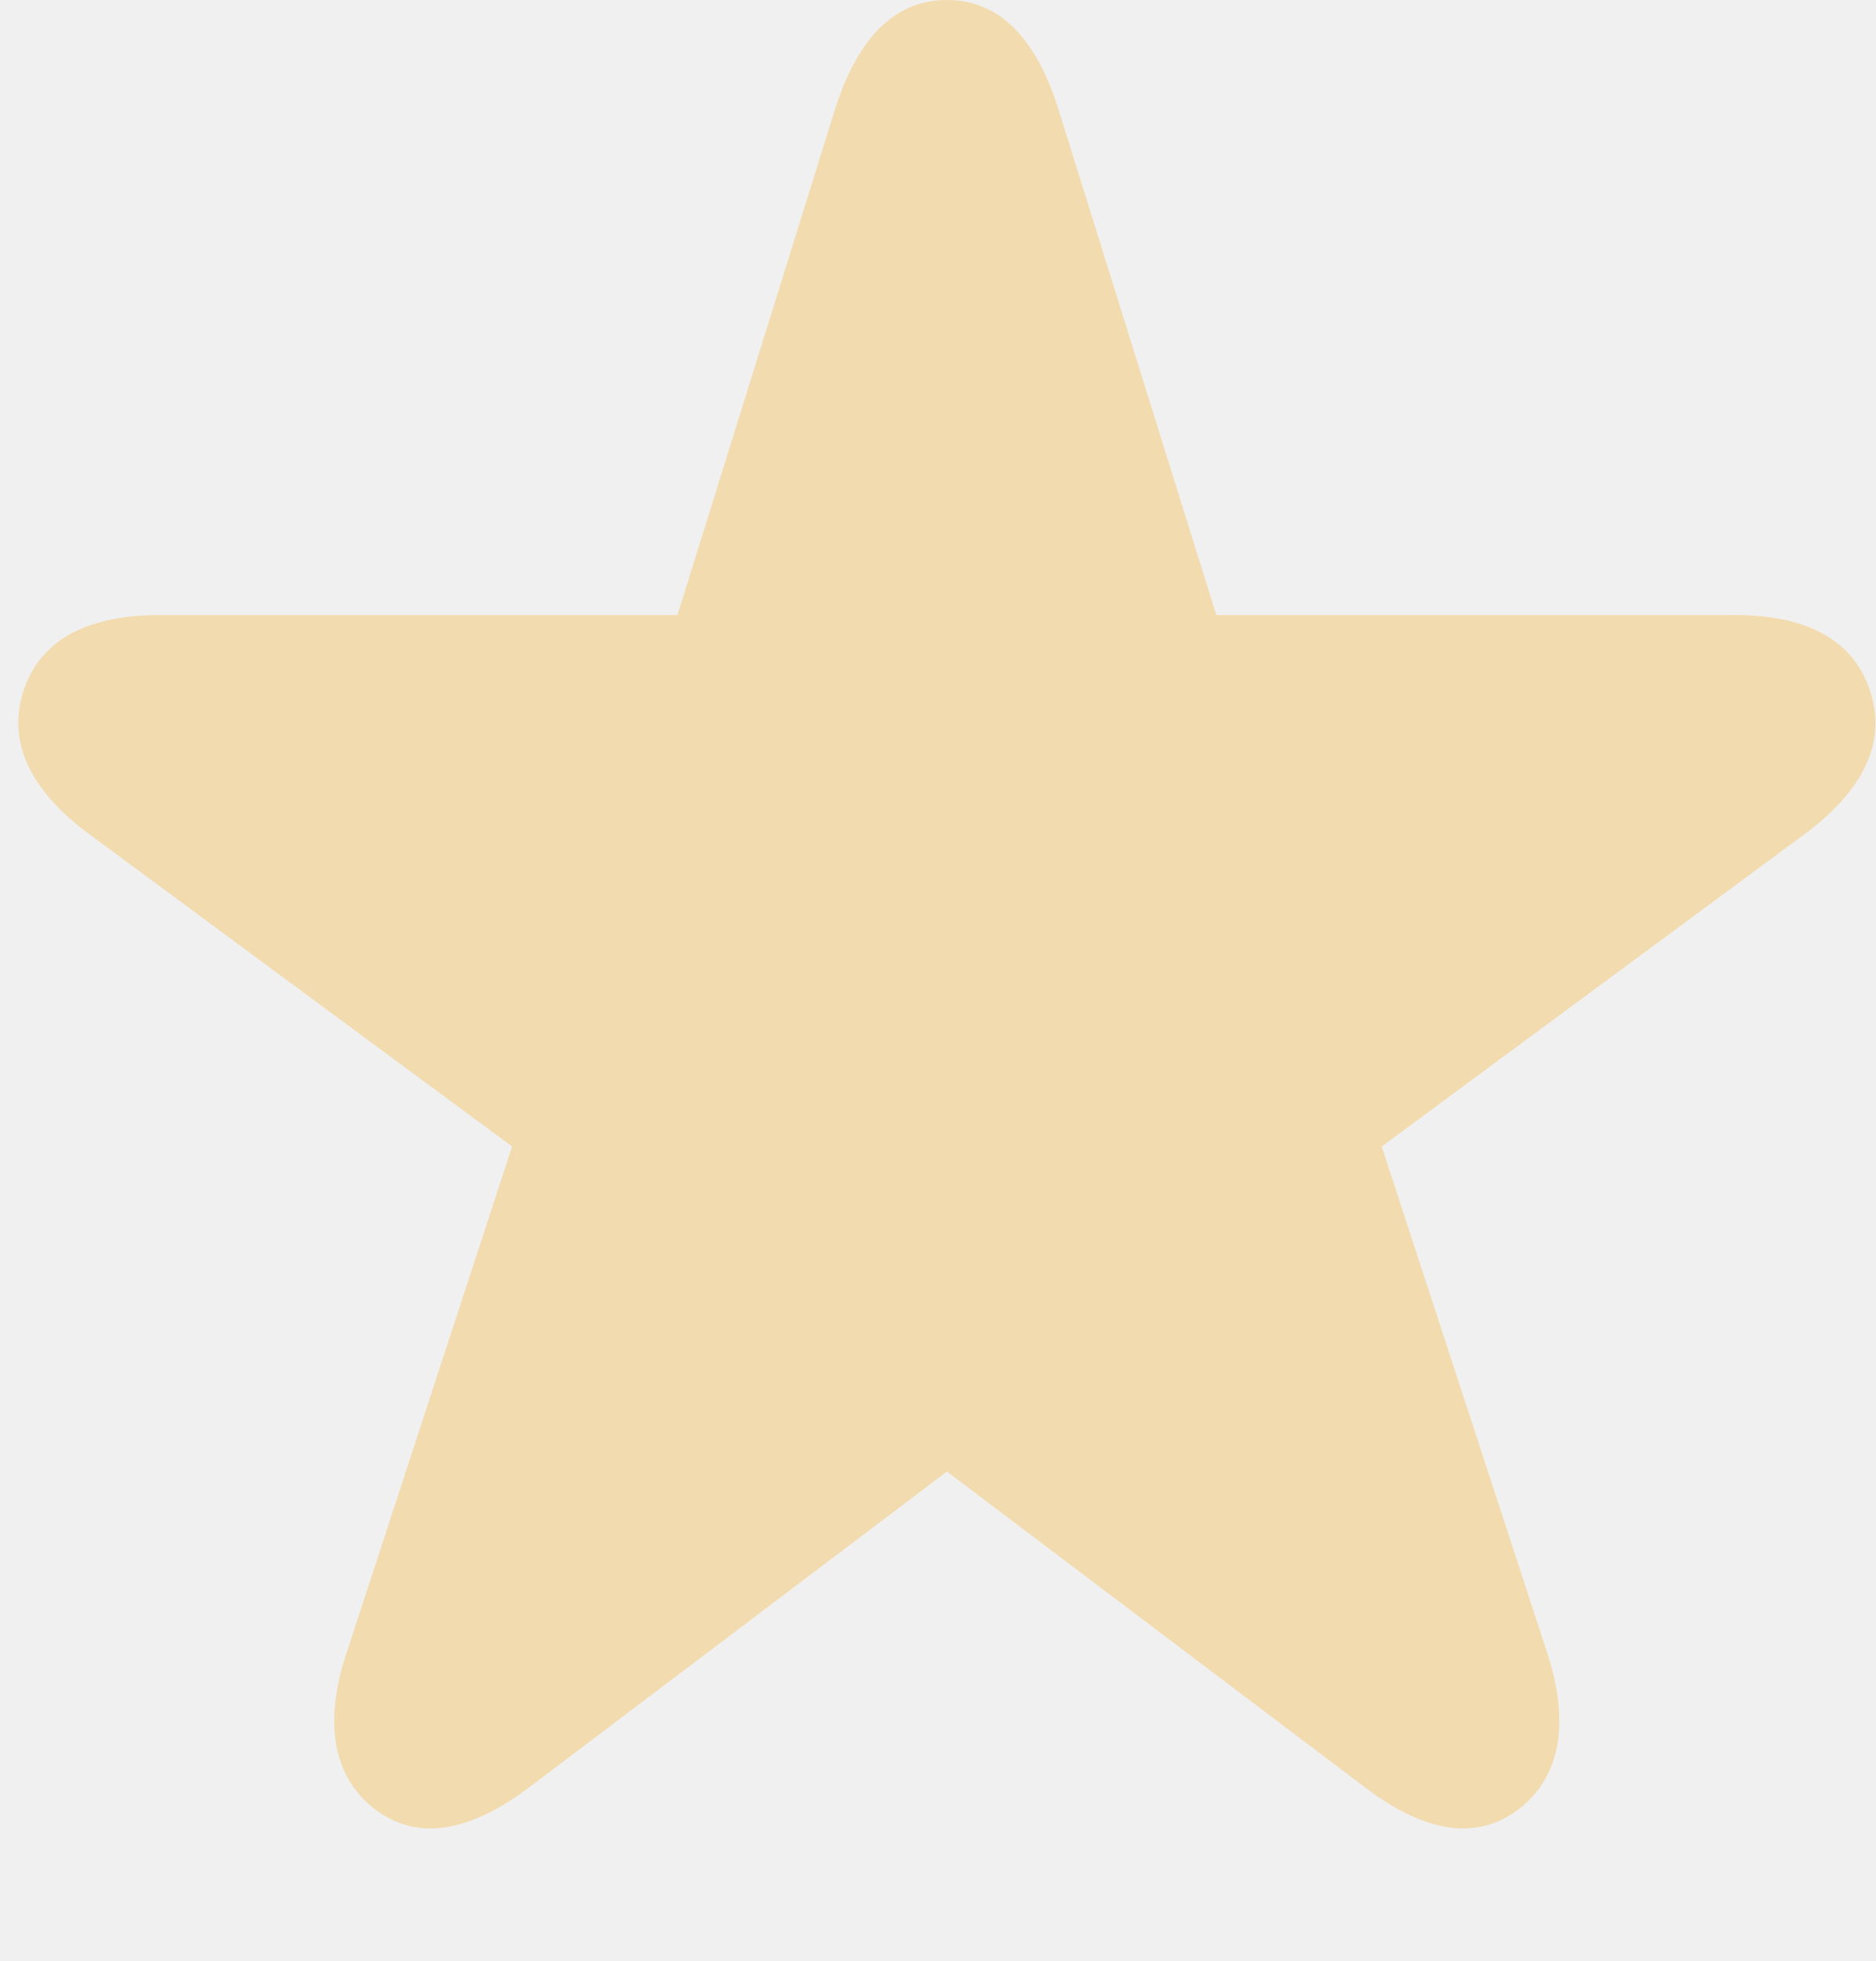
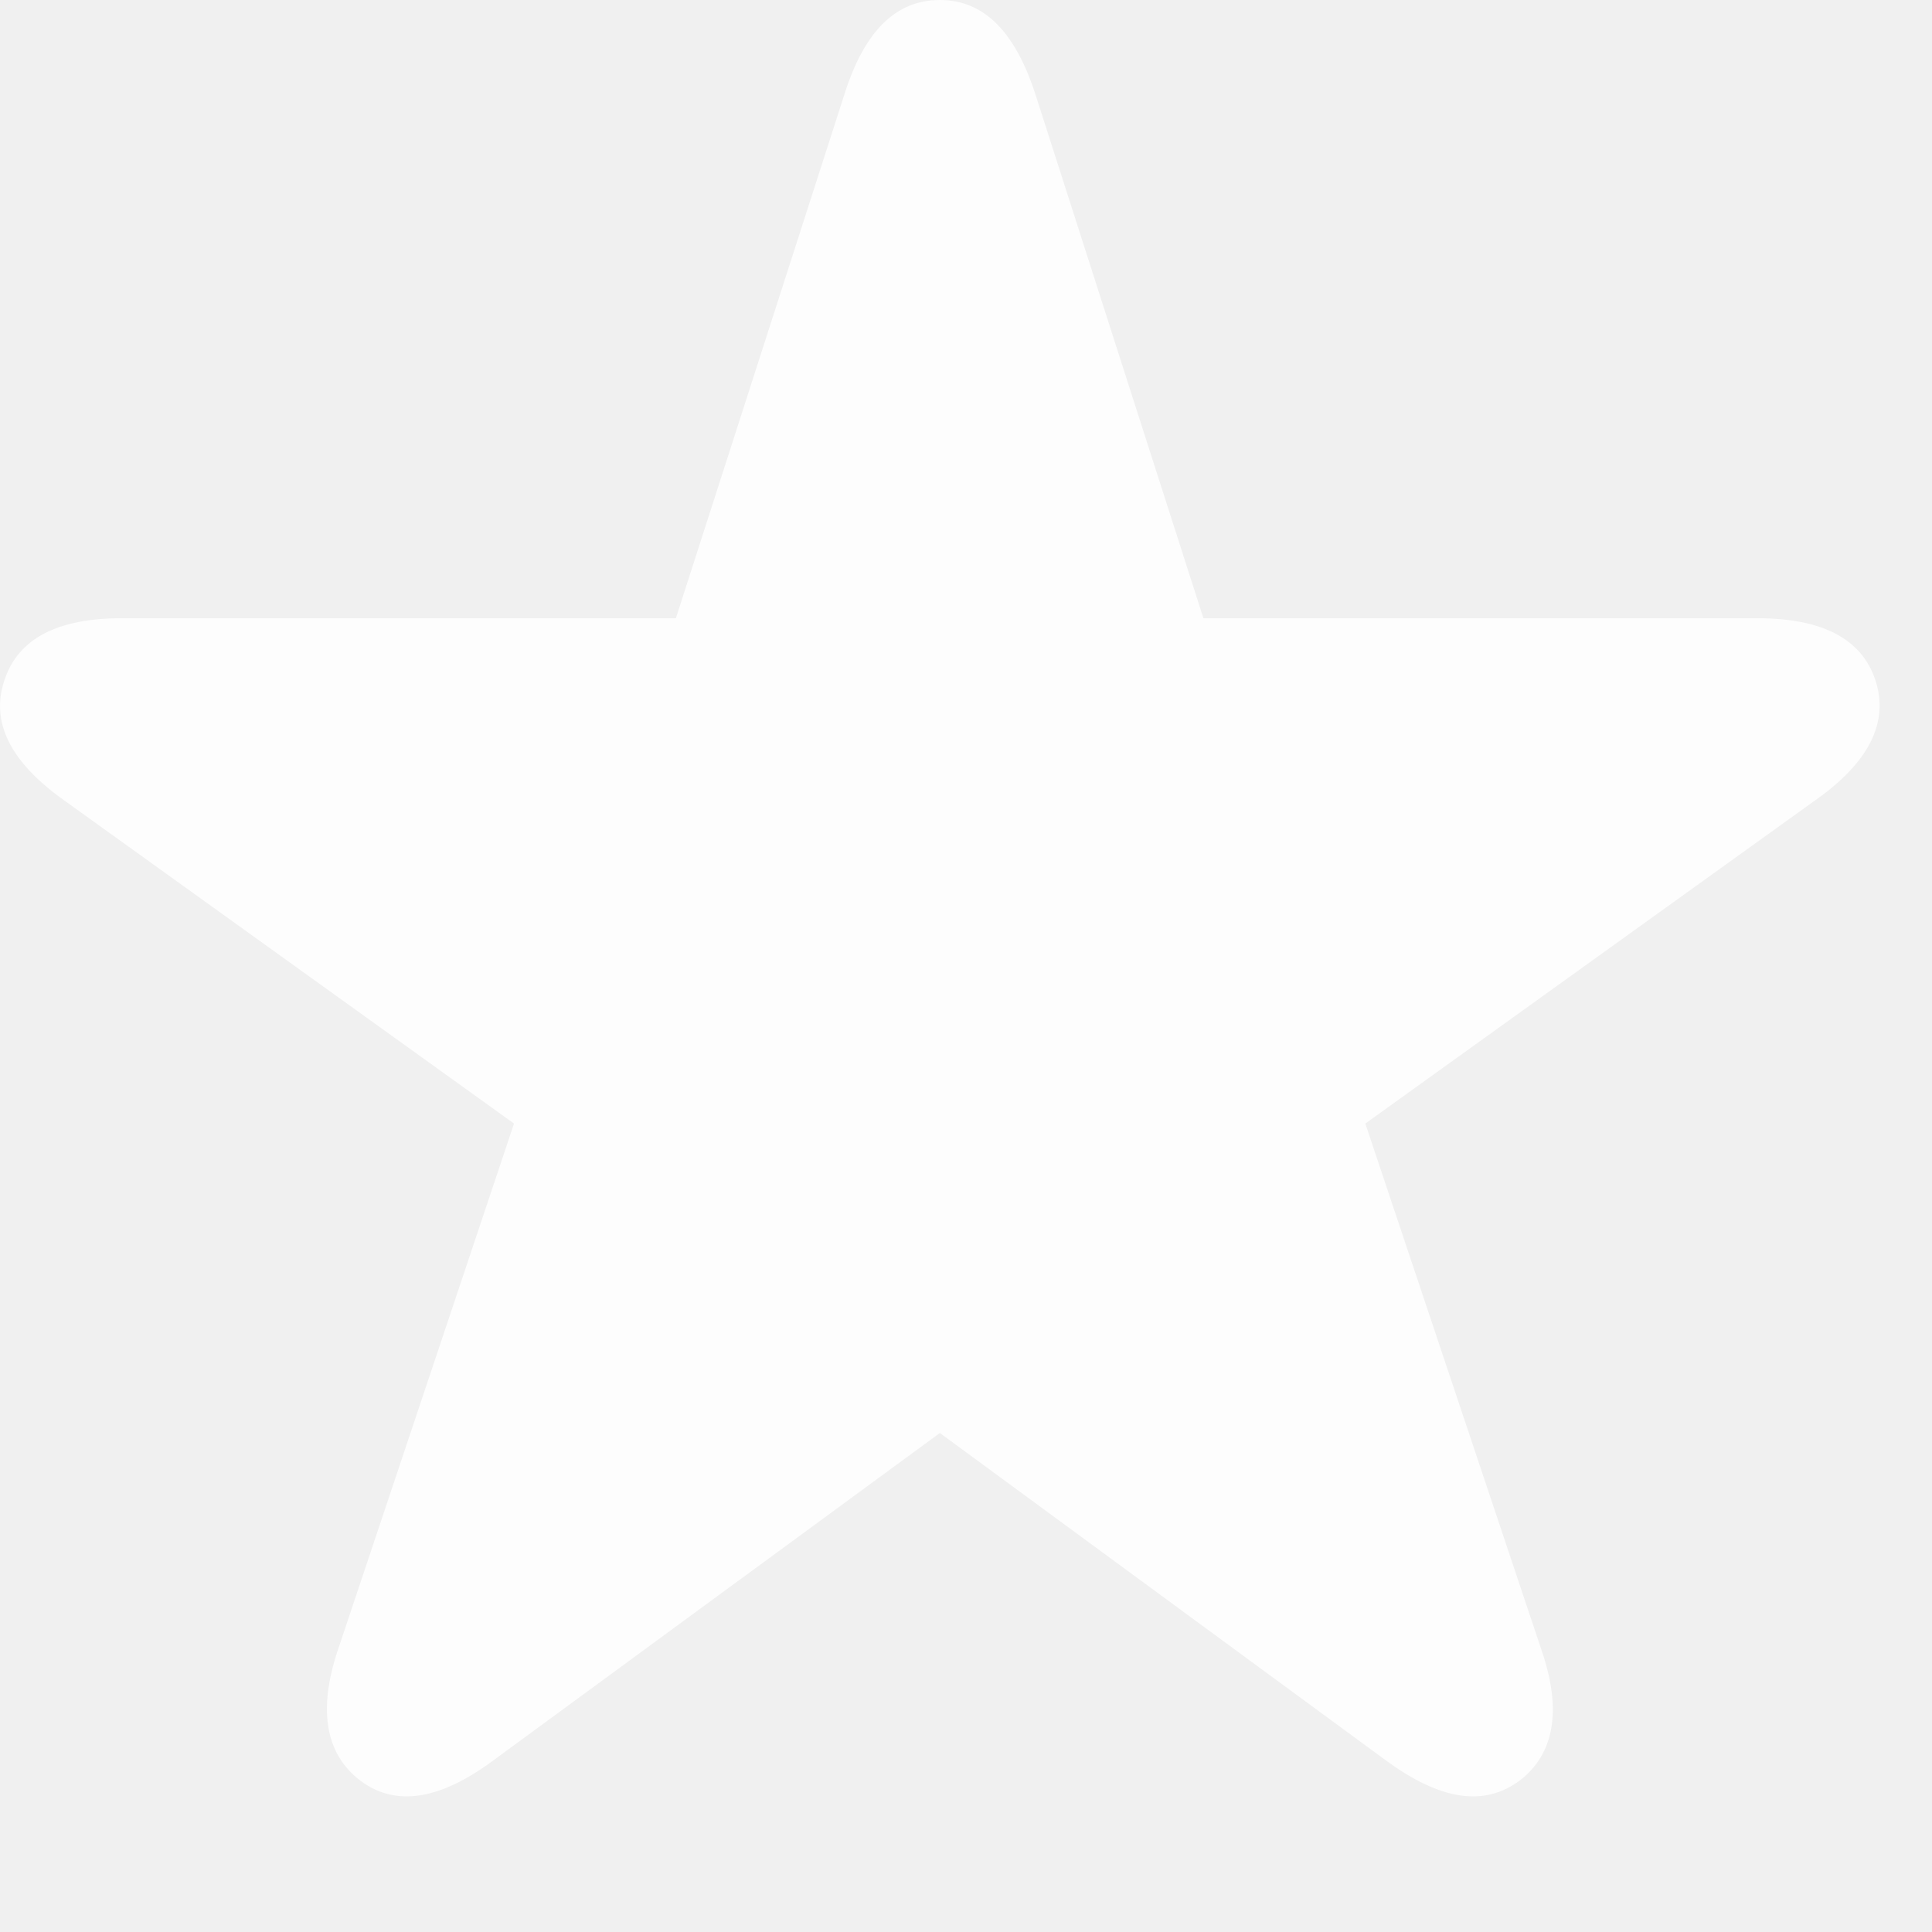
- <svg xmlns="http://www.w3.org/2000/svg" width="22" height="23" viewBox="0 0 22 23" fill="none">
-   <g clip-path="url(#clip0_416_205)">
-     <path d="M17.822 21.214C17.321 21.603 16.705 21.488 16.019 20.969L11.108 17.259L6.2 20.969C5.506 21.488 4.894 21.603 4.39 21.214C3.9 20.832 3.796 20.195 4.067 19.382L6.007 13.447L1.055 9.79C0.369 9.286 0.076 8.714 0.276 8.103C0.473 7.5 1.029 7.214 1.875 7.214H7.947L9.794 1.286C10.058 0.454 10.488 0 11.108 0C11.727 0 12.157 0.454 12.417 1.286L14.268 7.214H20.348C21.186 7.214 21.739 7.5 21.935 8.099C22.143 8.714 21.843 9.286 21.16 9.79L16.208 13.447L18.148 19.382C18.415 20.195 18.311 20.832 17.822 21.214Z" fill="#F2DBAF" />
+ <svg xmlns="http://www.w3.org/2000/svg" width="36" height="36" viewBox="0 0 36 36" fill="none">
+   <g clip-path="url(#clip0_529_89)">
+     <path d="M6.716 33.181C7.38 33.679 8.205 33.527 9.166 32.822L17.513 26.702L25.85 32.822C26.823 33.527 27.639 33.679 28.313 33.181C28.962 32.688 29.11 31.868 28.723 30.744L25.441 20.936L33.85 14.894C34.819 14.205 35.204 13.462 34.945 12.673C34.688 11.896 33.944 11.52 32.748 11.52H22.424L19.283 1.725C18.908 0.59 18.333 0 17.513 0C16.685 0 16.11 0.59 15.745 1.725L12.594 11.52H2.266C1.074 11.52 0.341 11.896 0.084 12.67C-0.188 13.462 0.209 14.205 1.168 14.894L9.578 20.936L6.296 30.744C5.919 31.868 6.066 32.688 6.716 33.181Z" fill="white" fill-opacity="0.85" />
  </g>
  <defs>
-     <clipPath id="clip0_416_205">
-       <rect width="22" height="23" fill="white" transform="matrix(-1 0 0 1 22 0)" />
+     <clipPath id="clip0_529_89">
+       <rect width="35.38" height="35.78" fill="white" />
    </clipPath>
  </defs>
</svg>
